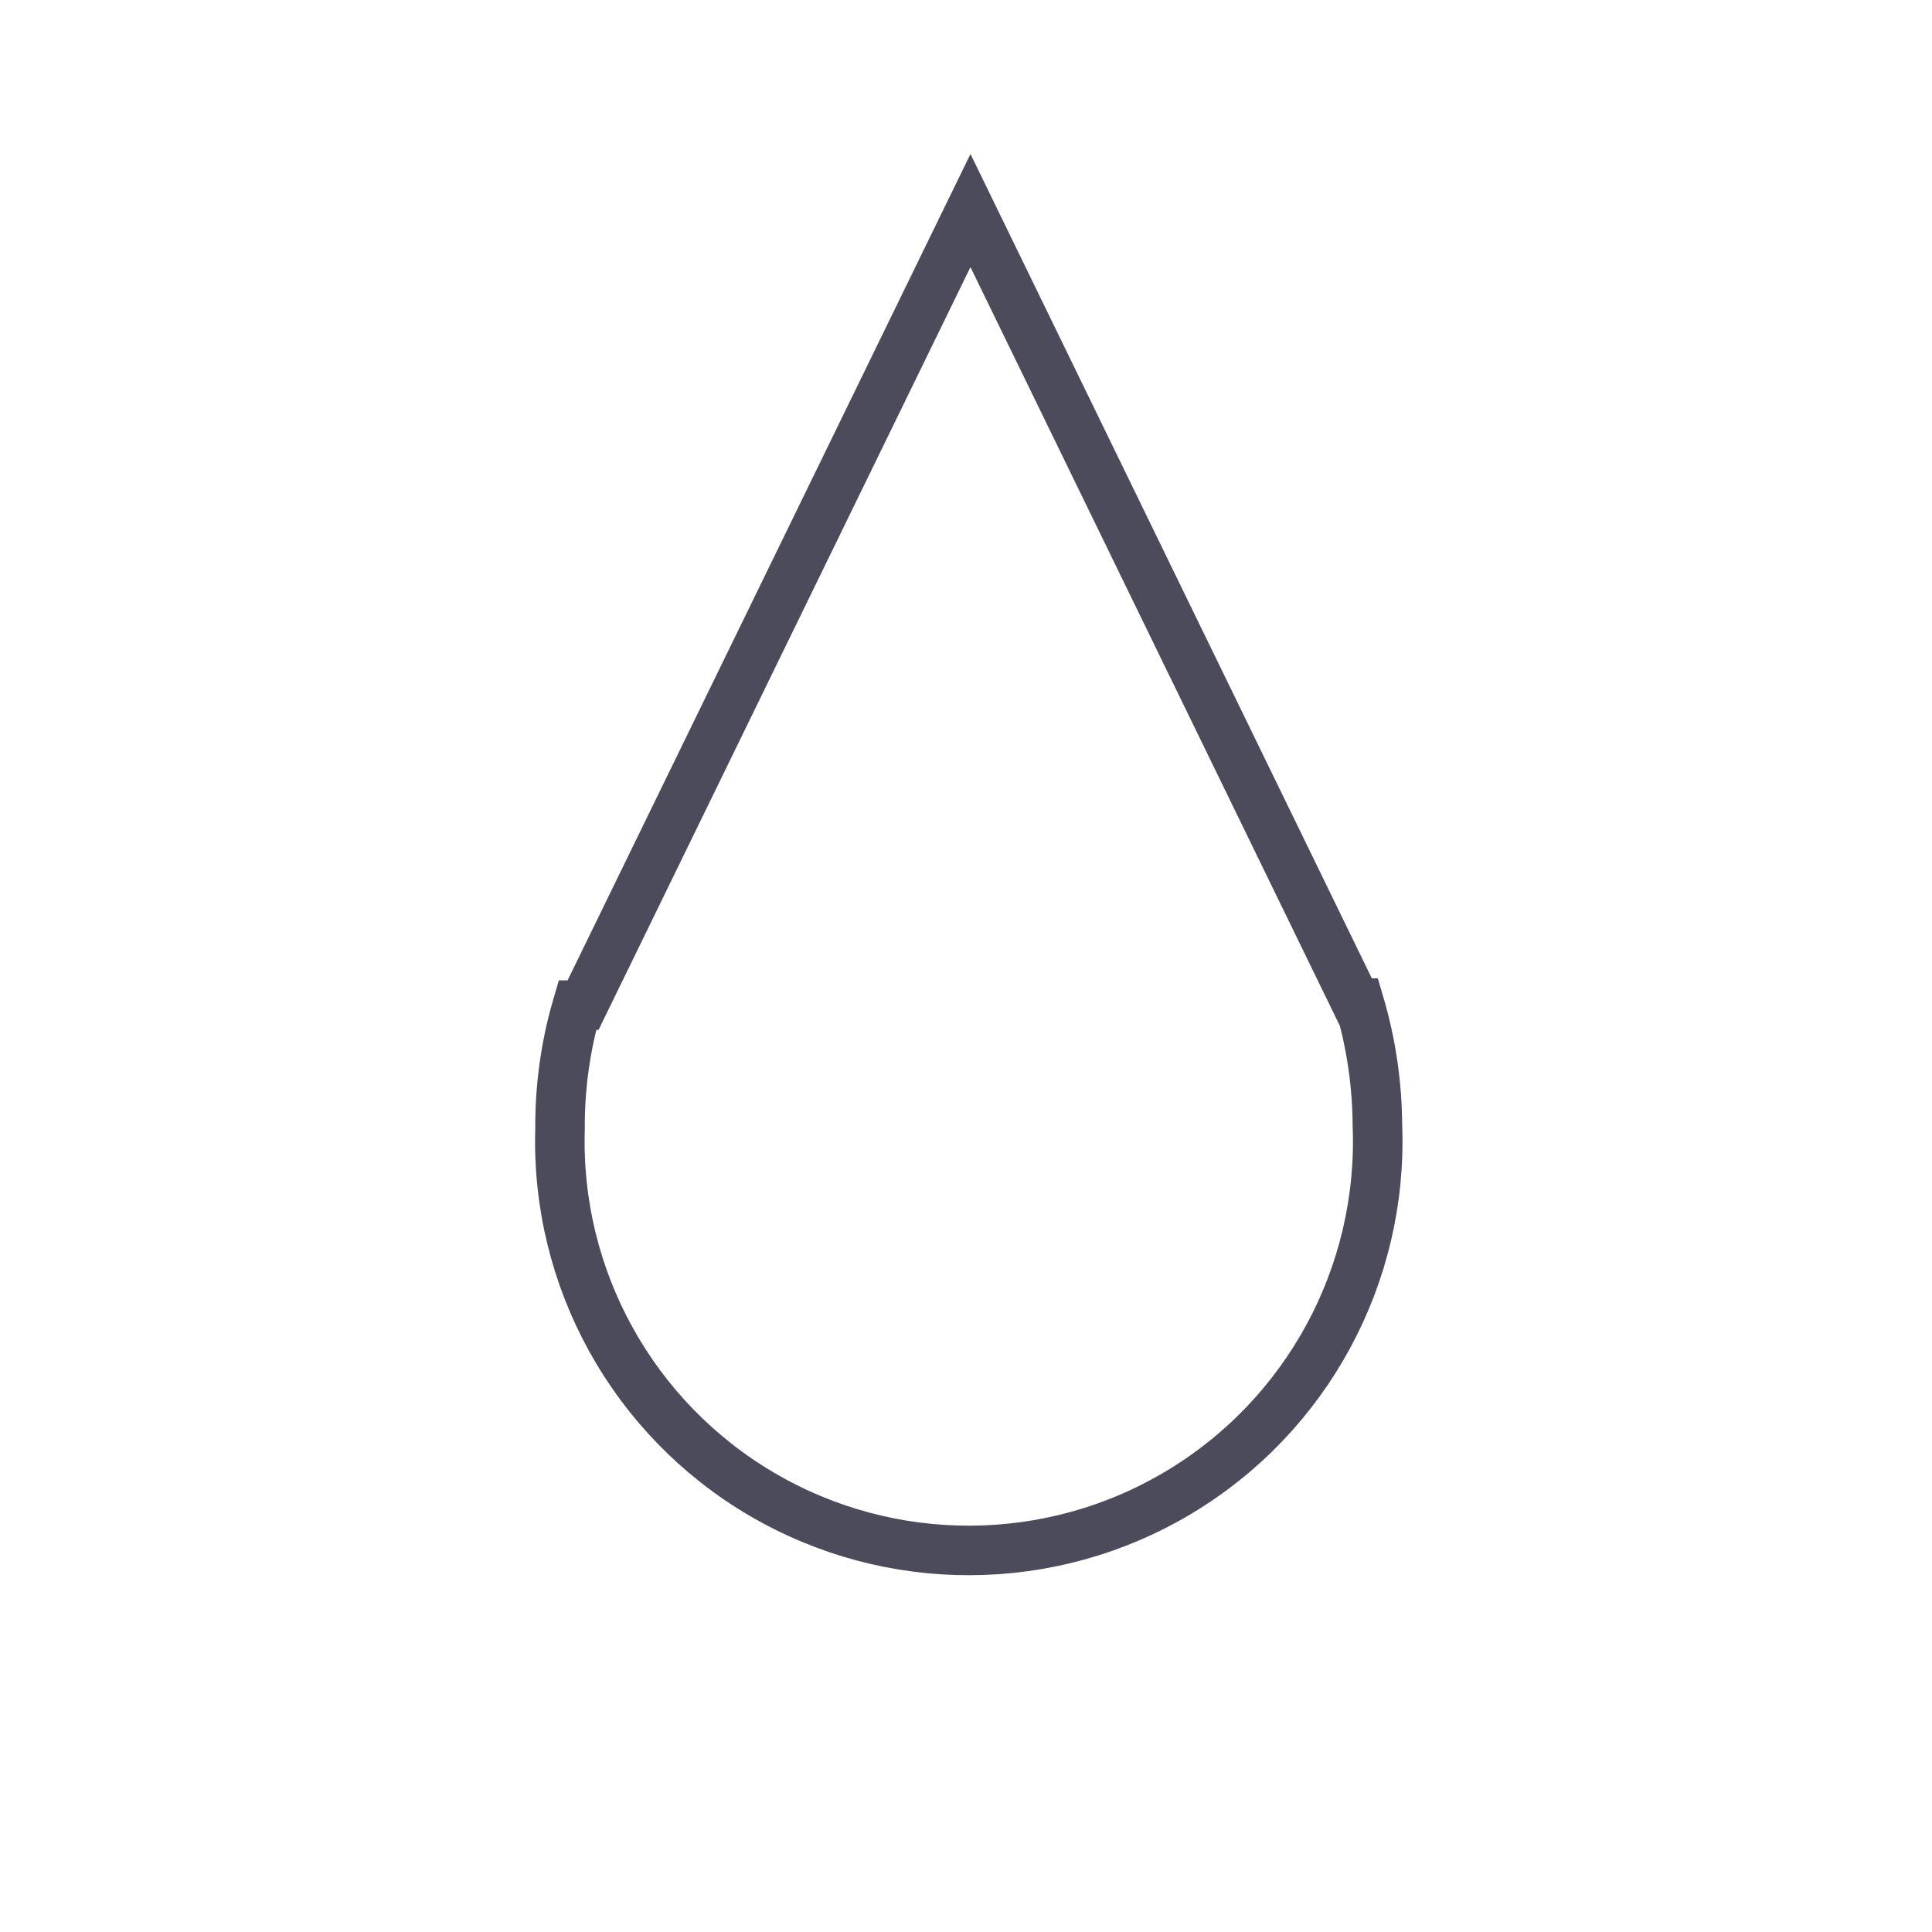
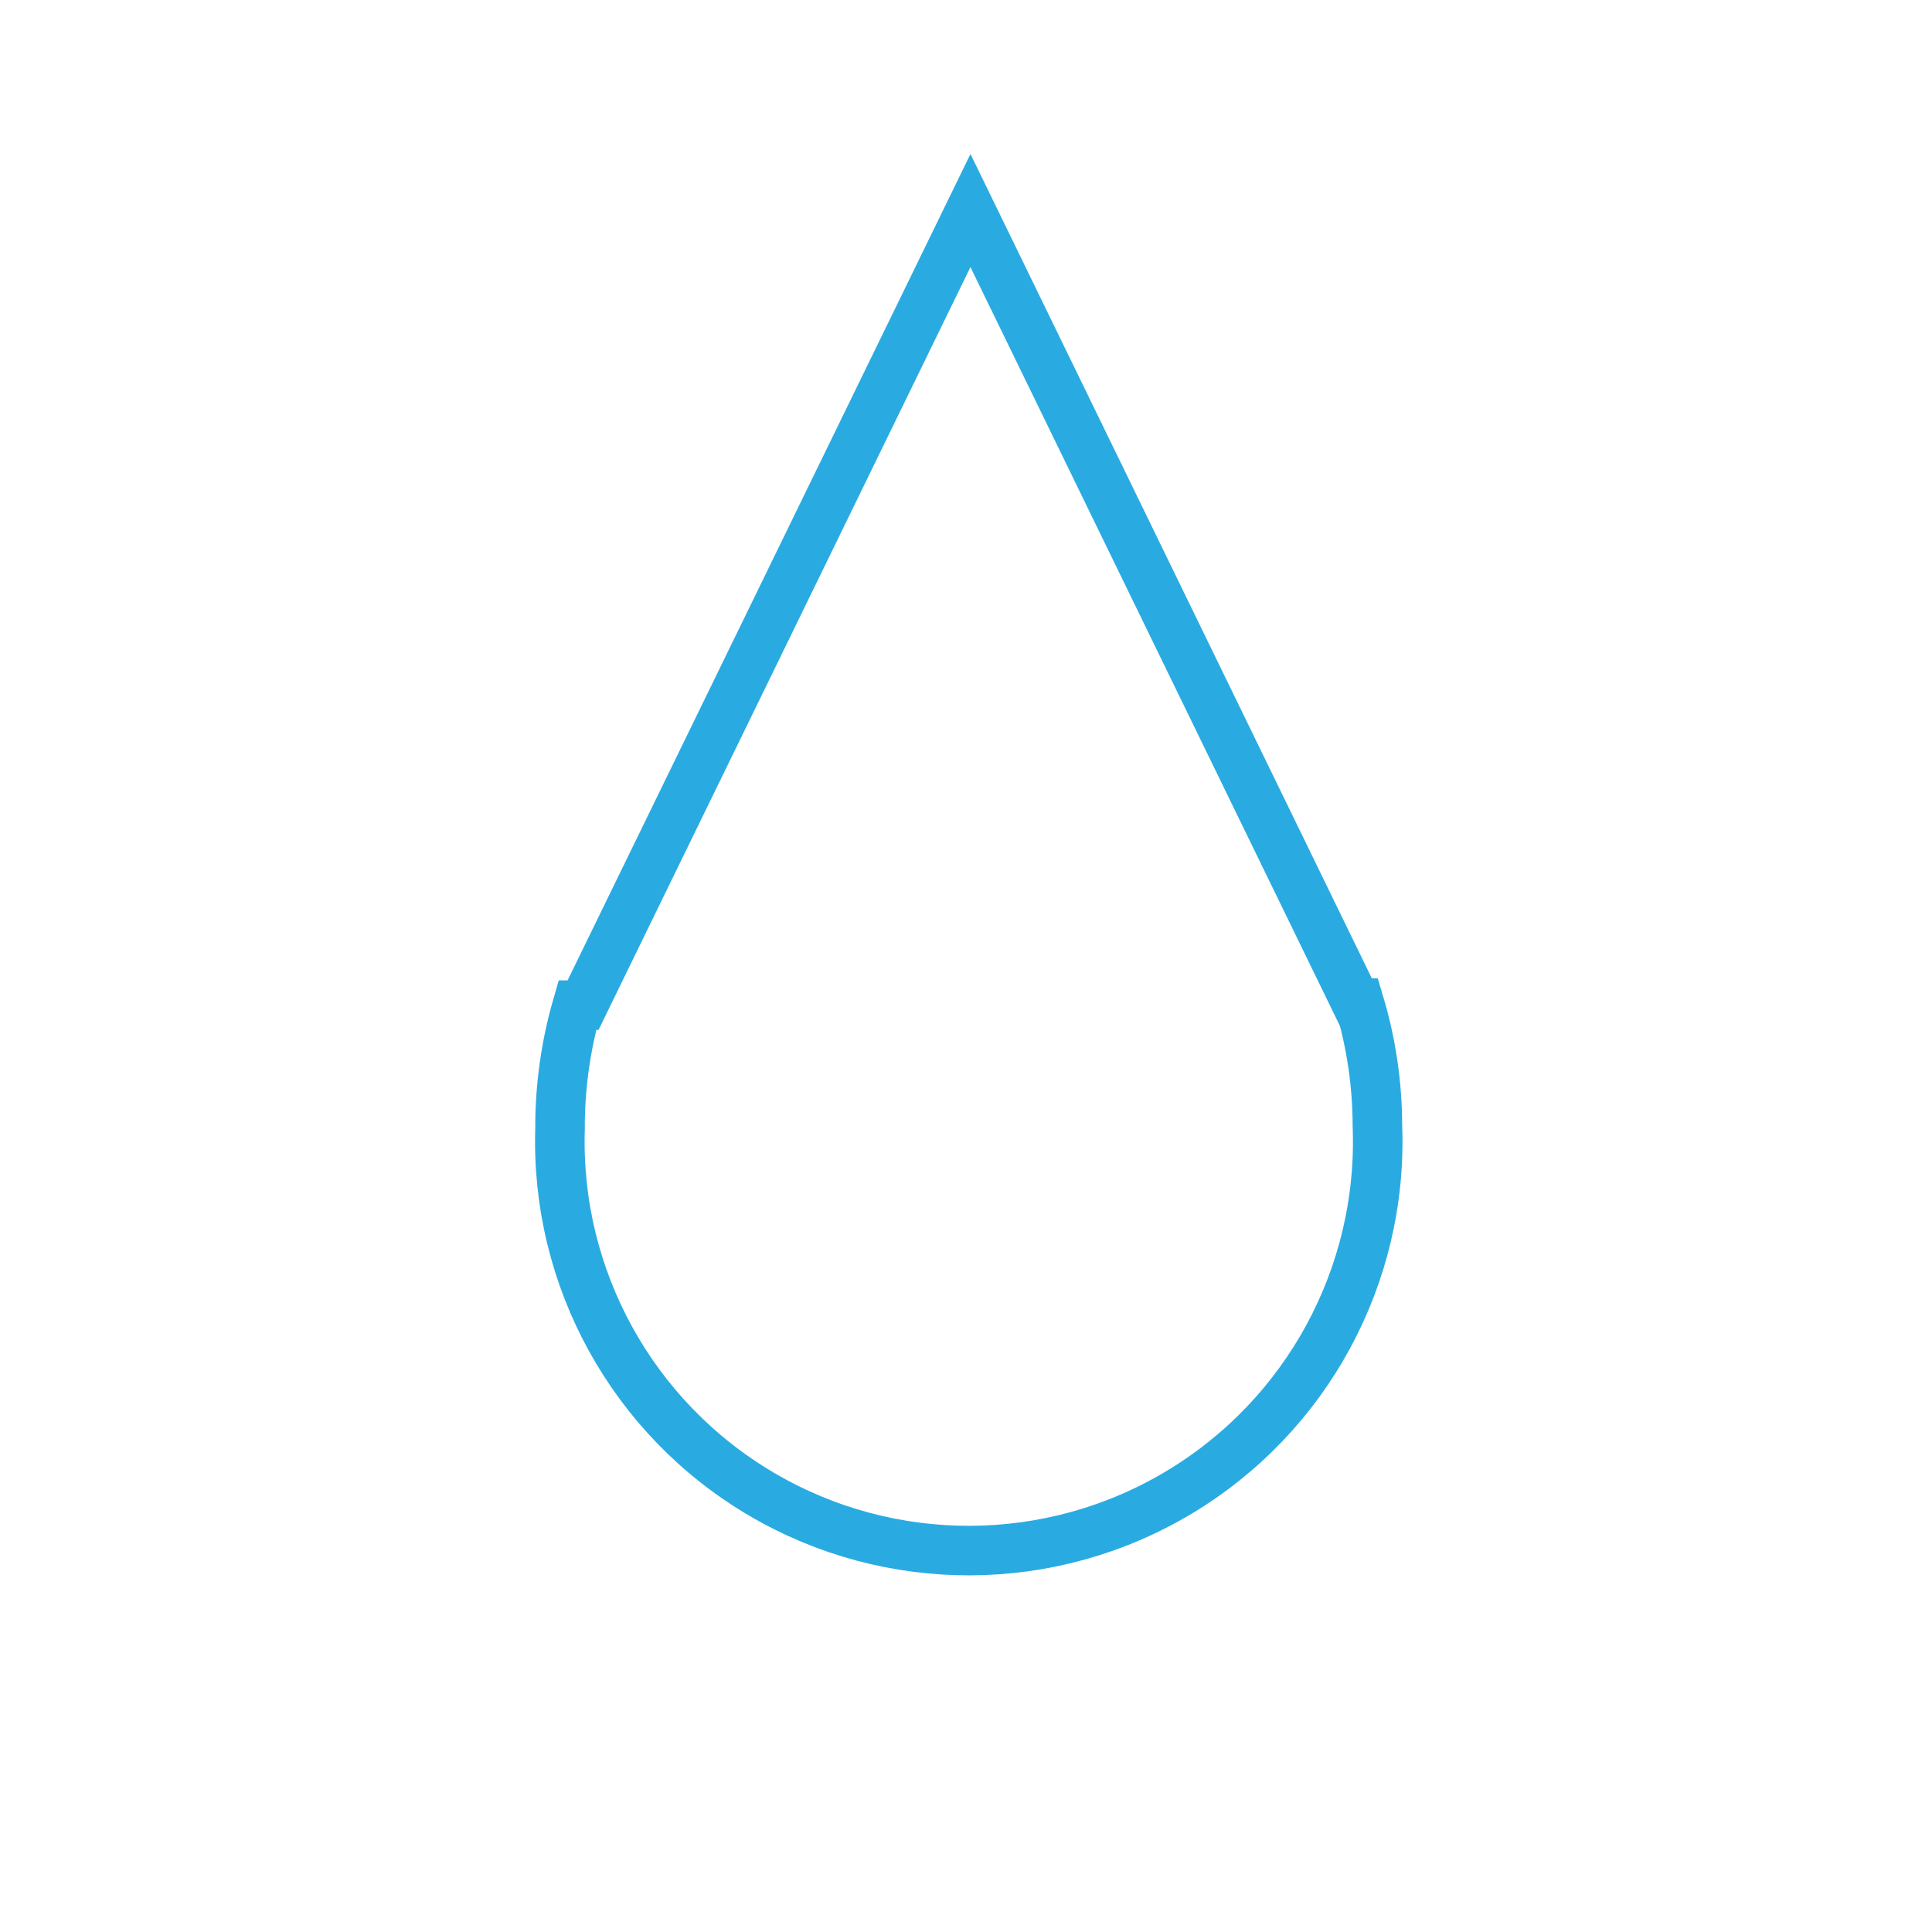
<svg xmlns="http://www.w3.org/2000/svg" id="Слой_1" data-name="Слой 1" viewBox="0 0 78 78">
  <defs>
-     <style>.cls-1{fill:#e2e6ed;stroke:#000;opacity:0;}.cls-1,.cls-2{stroke-miterlimit:10;}.cls-2{fill:none;stroke:#4b4b5c;stroke-width:2px;}</style>
+     <style>.cls-1{fill:#e2e6ed;stroke:#000;opacity:0;}.cls-1,.cls-2{stroke-miterlimit:10;}.cls-2{fill:none;stroke:#29abe2;stroke-width:2px;}</style>
  </defs>
  <rect class="cls-1" x="0.5" y="0.5" width="77" height="77" />
-   <path class="cls-2" d="M992.88,549.5h-.12l-15.58-32-15.64,32.08h-.23a17.3,17.3,0,0,0-.7,5,16.51,16.51,0,1,0,33-.13A17.72,17.72,0,0,0,992.88,549.5Z" transform="translate(-938 -509)" />
+   <path class="cls-2" d="M1005.4,566.13h-.12l-15.58-32-15.64,32.08h-.23a17.66,17.66,0,0,0-.7,5,16.51,16.51,0,1,0,33-.12A17.38,17.38,0,0,0,1005.4,566.13Z" transform="translate(-950.52 -525.63)" />
</svg>
